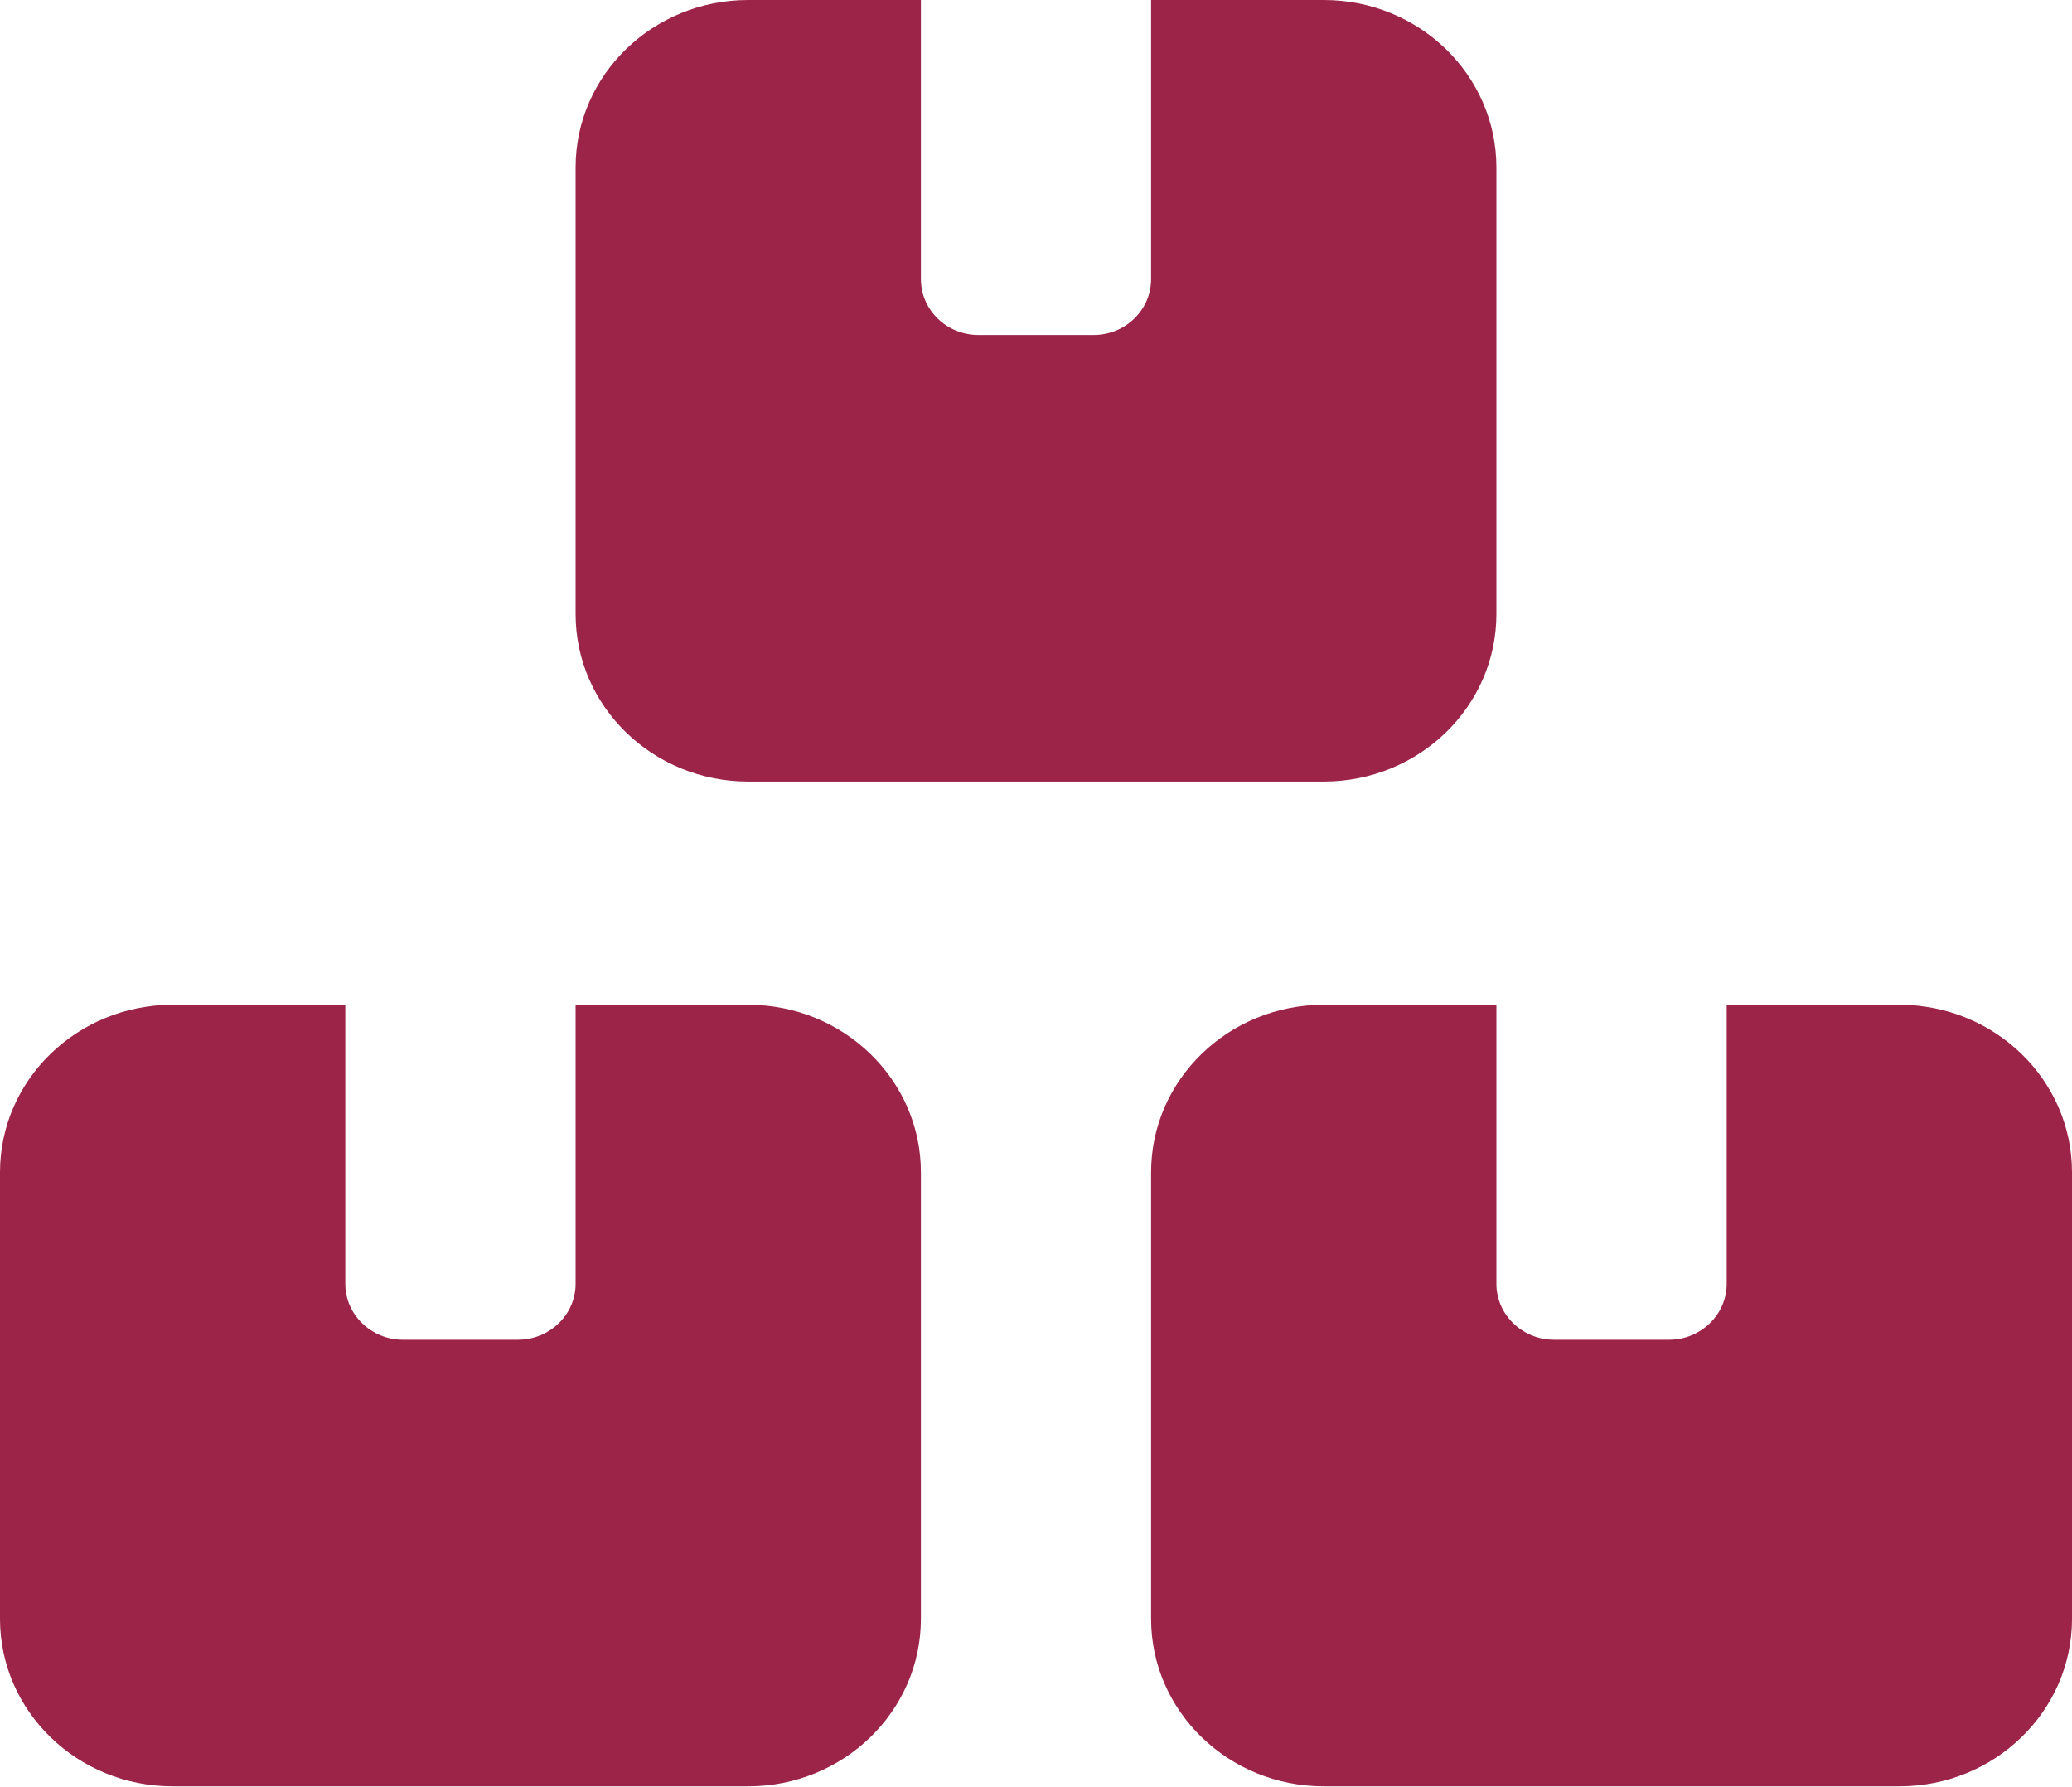
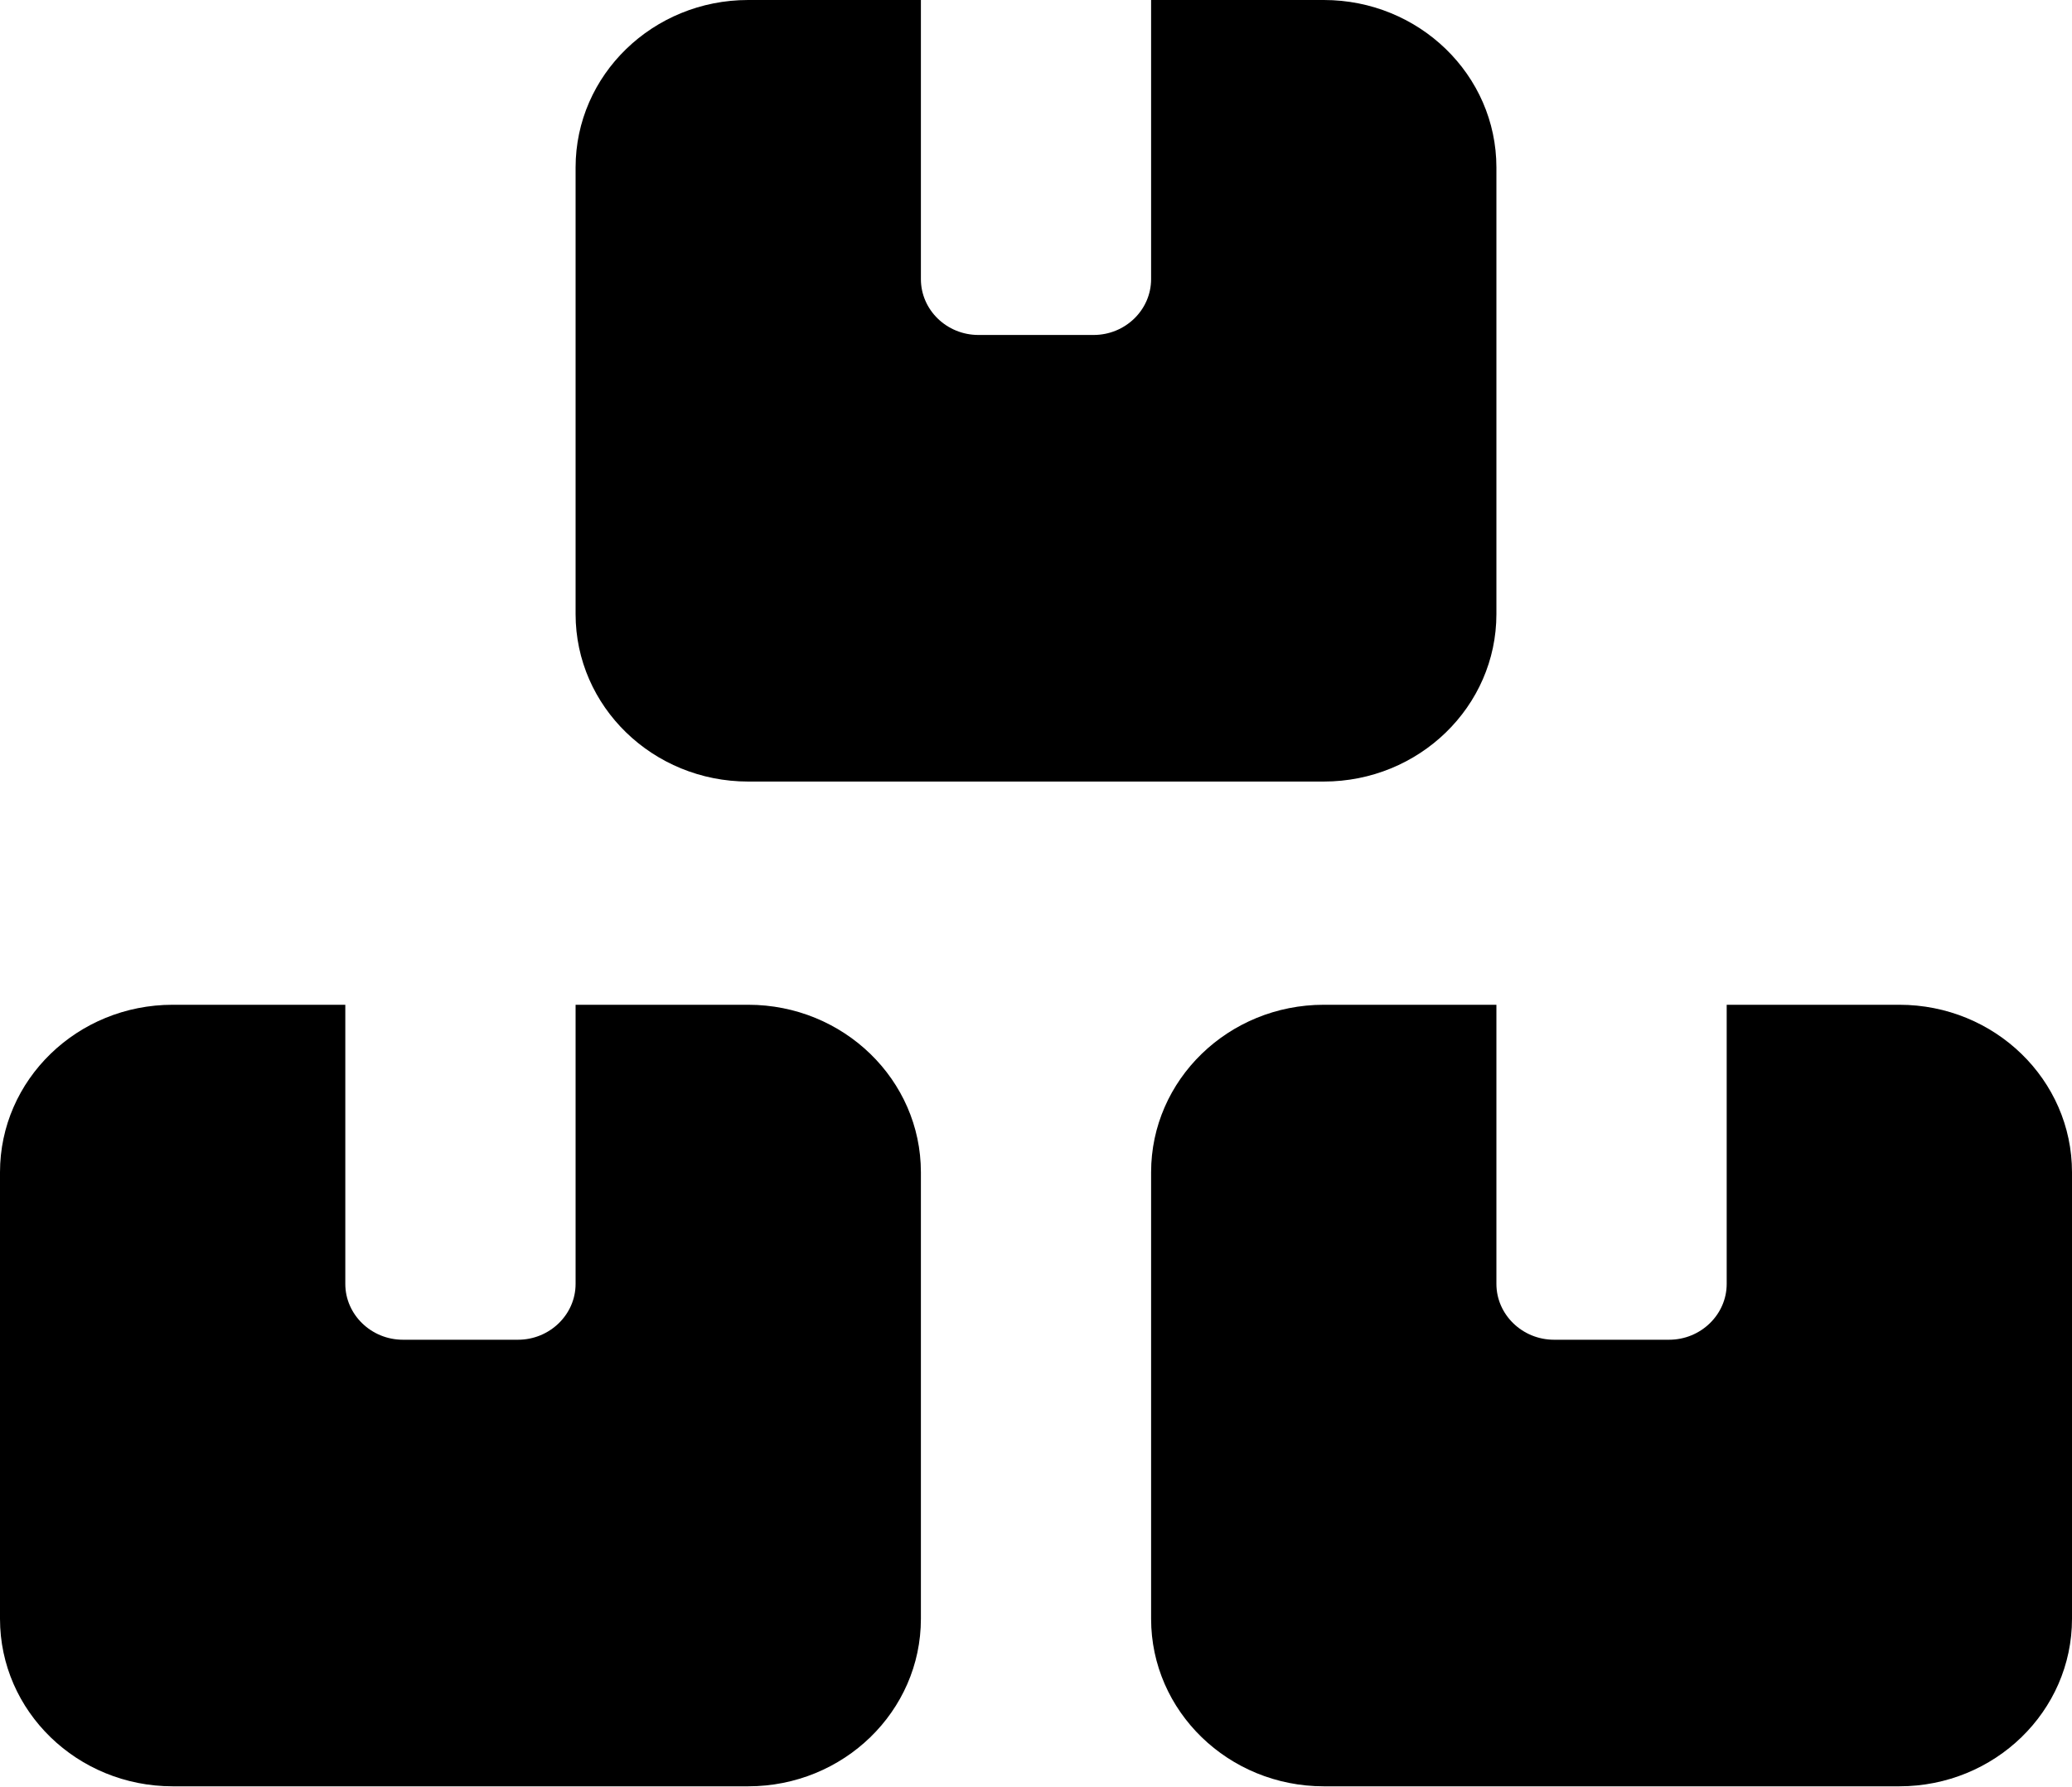
<svg xmlns="http://www.w3.org/2000/svg" width="29" height="25" viewBox="0 0 29 25" fill="none">
-   <path d="M8.056 2.344C8.056 1.049 9.138 0 10.472 0H12.889V3.906C12.889 4.338 13.251 4.688 13.694 4.688H15.306C15.749 4.688 16.111 4.338 16.111 3.906V0H18.528C19.862 0 20.944 1.049 20.944 2.344V8.594C20.944 9.888 19.862 10.938 18.528 10.938H10.472C9.138 10.938 8.056 9.888 8.056 8.594V2.344ZM4.833 14.062V17.969C4.833 18.398 5.196 18.75 5.639 18.75H7.25C7.693 18.75 8.056 18.398 8.056 17.969V14.062H10.472C11.806 14.062 12.889 15.112 12.889 16.406V22.656C12.889 23.95 11.806 25 10.472 25H2.417C1.082 25 0 23.95 0 22.656V16.406C0 15.112 1.082 14.062 2.417 14.062H4.833ZM20.944 14.062V17.969C20.944 18.398 21.307 18.75 21.75 18.75H23.361C23.804 18.75 24.167 18.398 24.167 17.969V14.062H26.583C27.918 14.062 29 15.112 29 16.406V22.656C29 23.95 27.918 25 26.583 25H18.528C17.194 25 16.111 23.95 16.111 22.656V16.406C16.111 15.112 17.194 14.062 18.528 14.062H20.944Z" fill="#9D2449" />
+   <path d="M8.056 2.344C8.056 1.049 9.138 0 10.472 0H12.889V3.906C12.889 4.338 13.251 4.688 13.694 4.688H15.306C15.749 4.688 16.111 4.338 16.111 3.906V0H18.528C19.862 0 20.944 1.049 20.944 2.344V8.594C20.944 9.888 19.862 10.938 18.528 10.938H10.472C9.138 10.938 8.056 9.888 8.056 8.594V2.344ZM4.833 14.062V17.969C4.833 18.398 5.196 18.75 5.639 18.75H7.25C7.693 18.75 8.056 18.398 8.056 17.969V14.062H10.472C11.806 14.062 12.889 15.112 12.889 16.406V22.656C12.889 23.95 11.806 25 10.472 25H2.417C1.082 25 0 23.95 0 22.656V16.406C0 15.112 1.082 14.062 2.417 14.062H4.833ZM20.944 14.062V17.969C20.944 18.398 21.307 18.75 21.75 18.75H23.361C23.804 18.75 24.167 18.398 24.167 17.969V14.062H26.583C27.918 14.062 29 15.112 29 16.406V22.656C29 23.95 27.918 25 26.583 25H18.528C17.194 25 16.111 23.95 16.111 22.656V16.406C16.111 15.112 17.194 14.062 18.528 14.062H20.944Z" fill="black" />
</svg>
